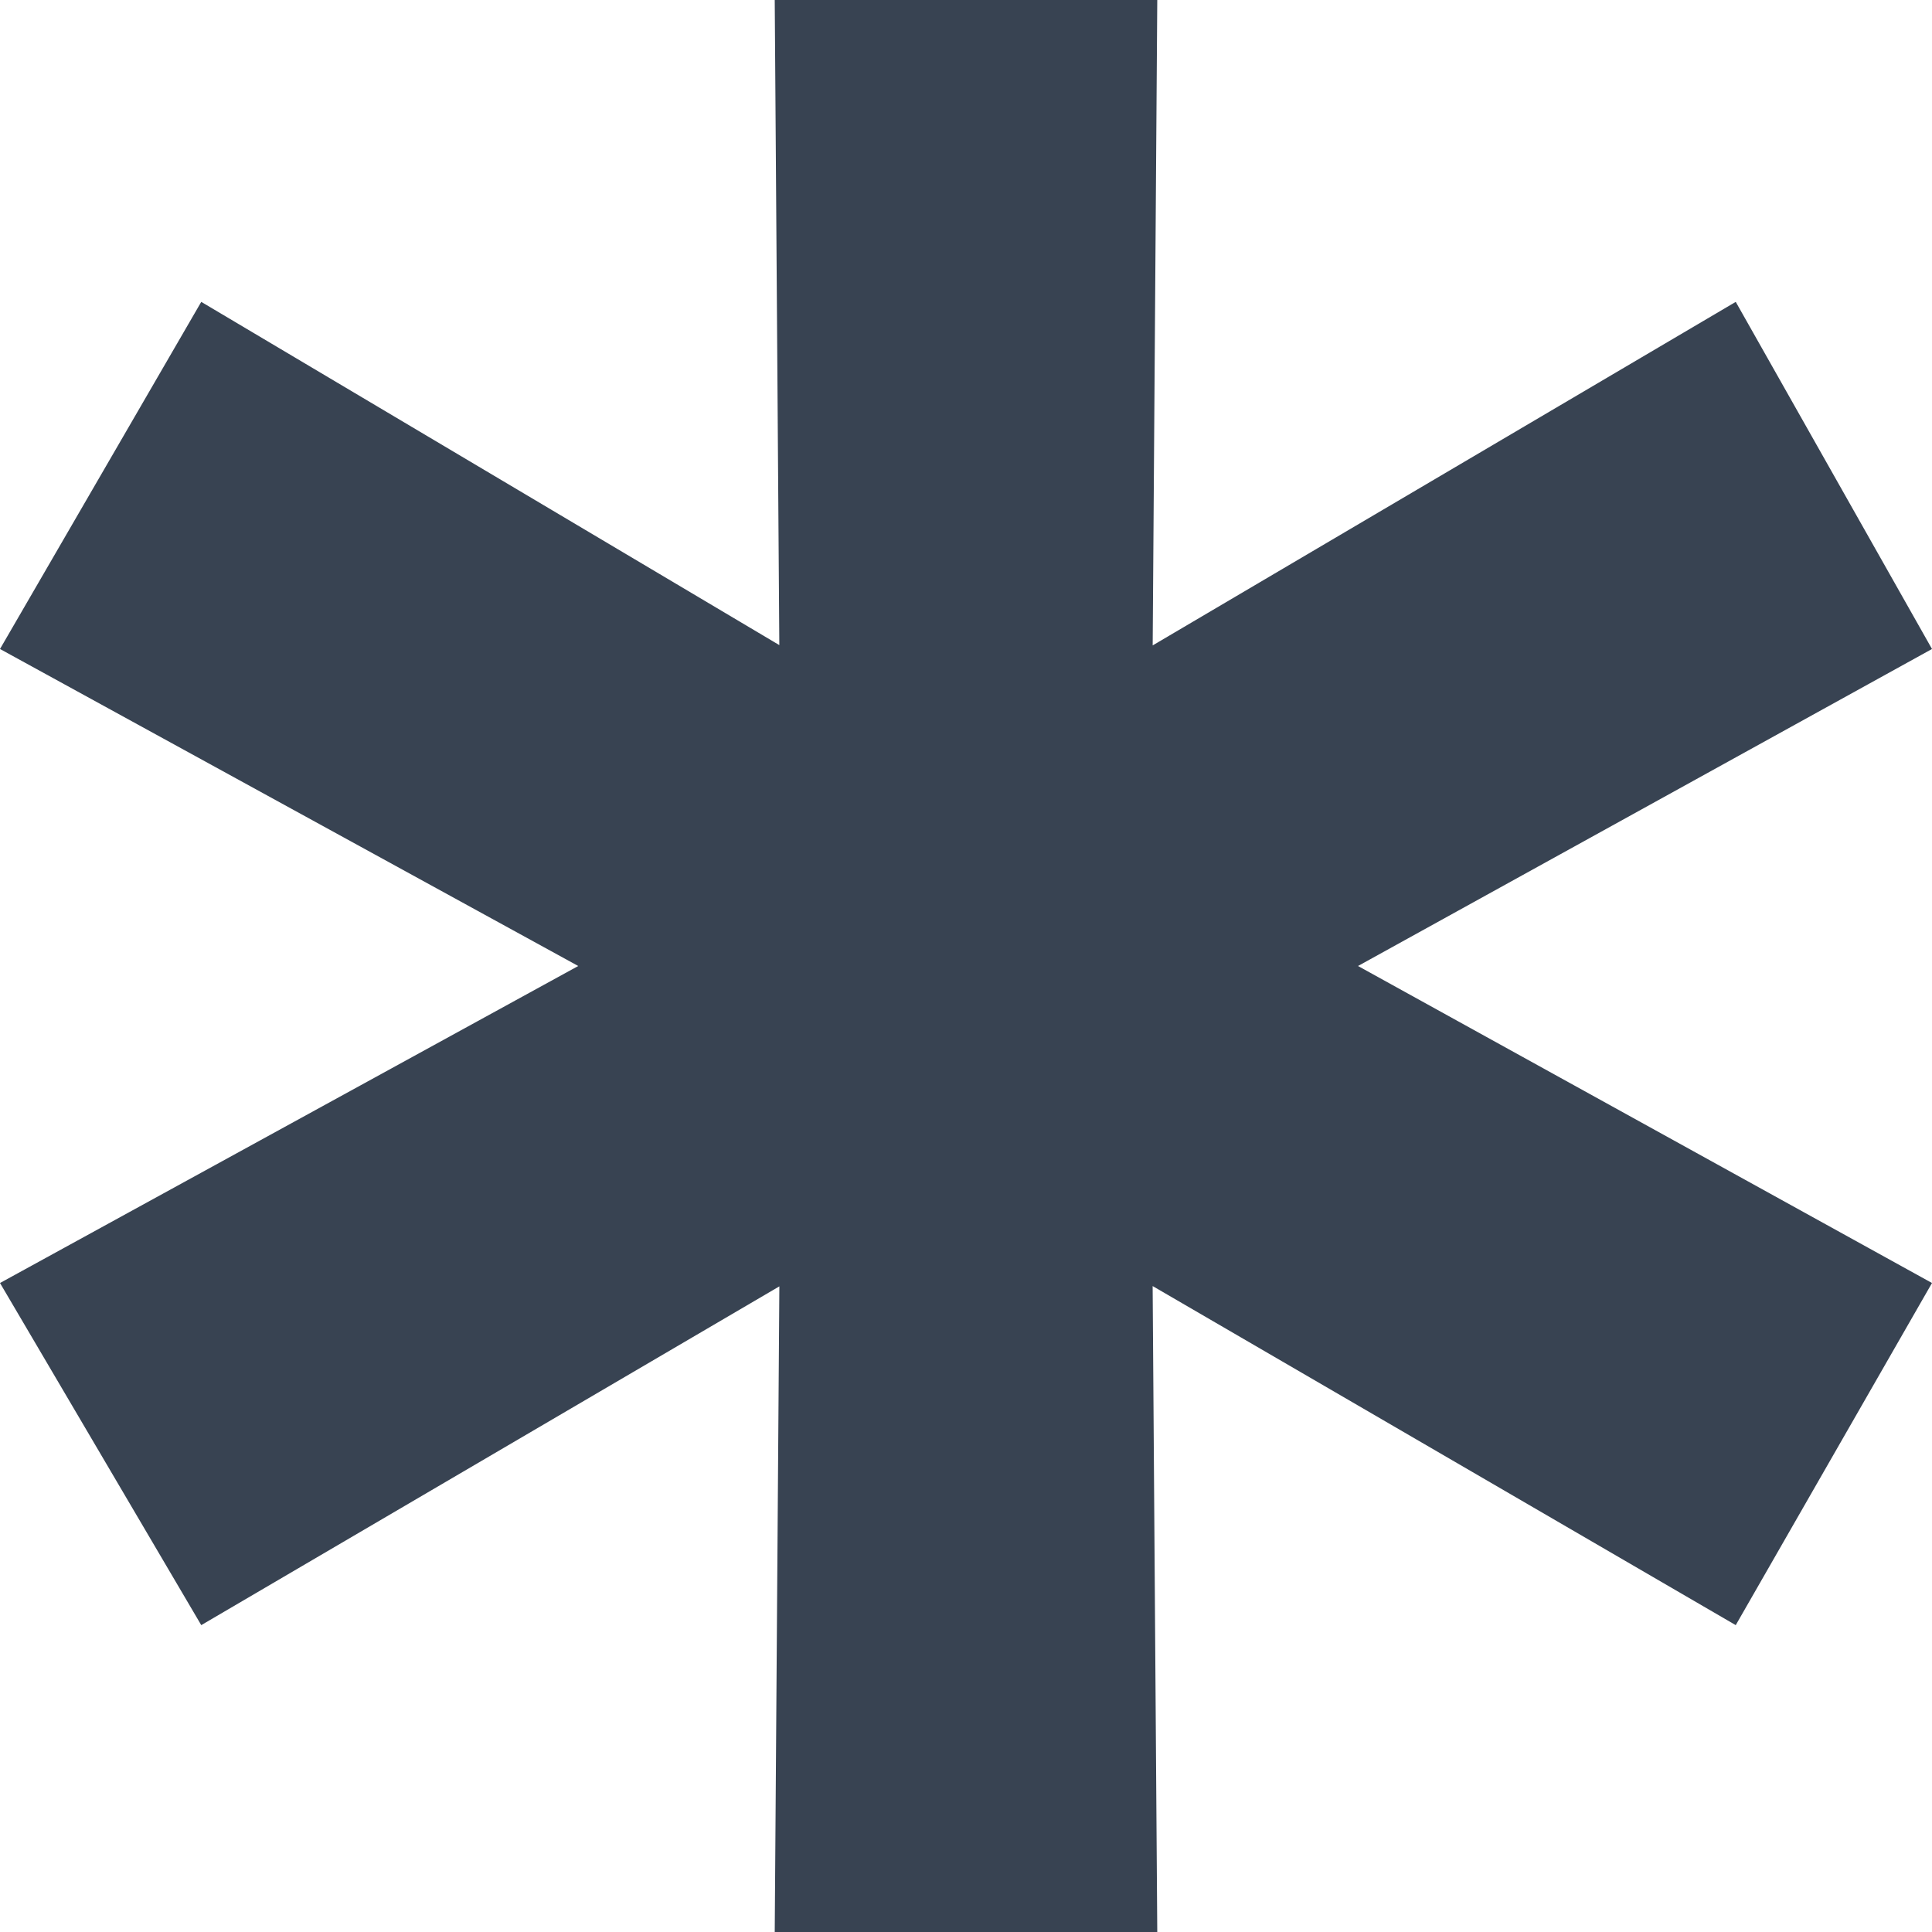
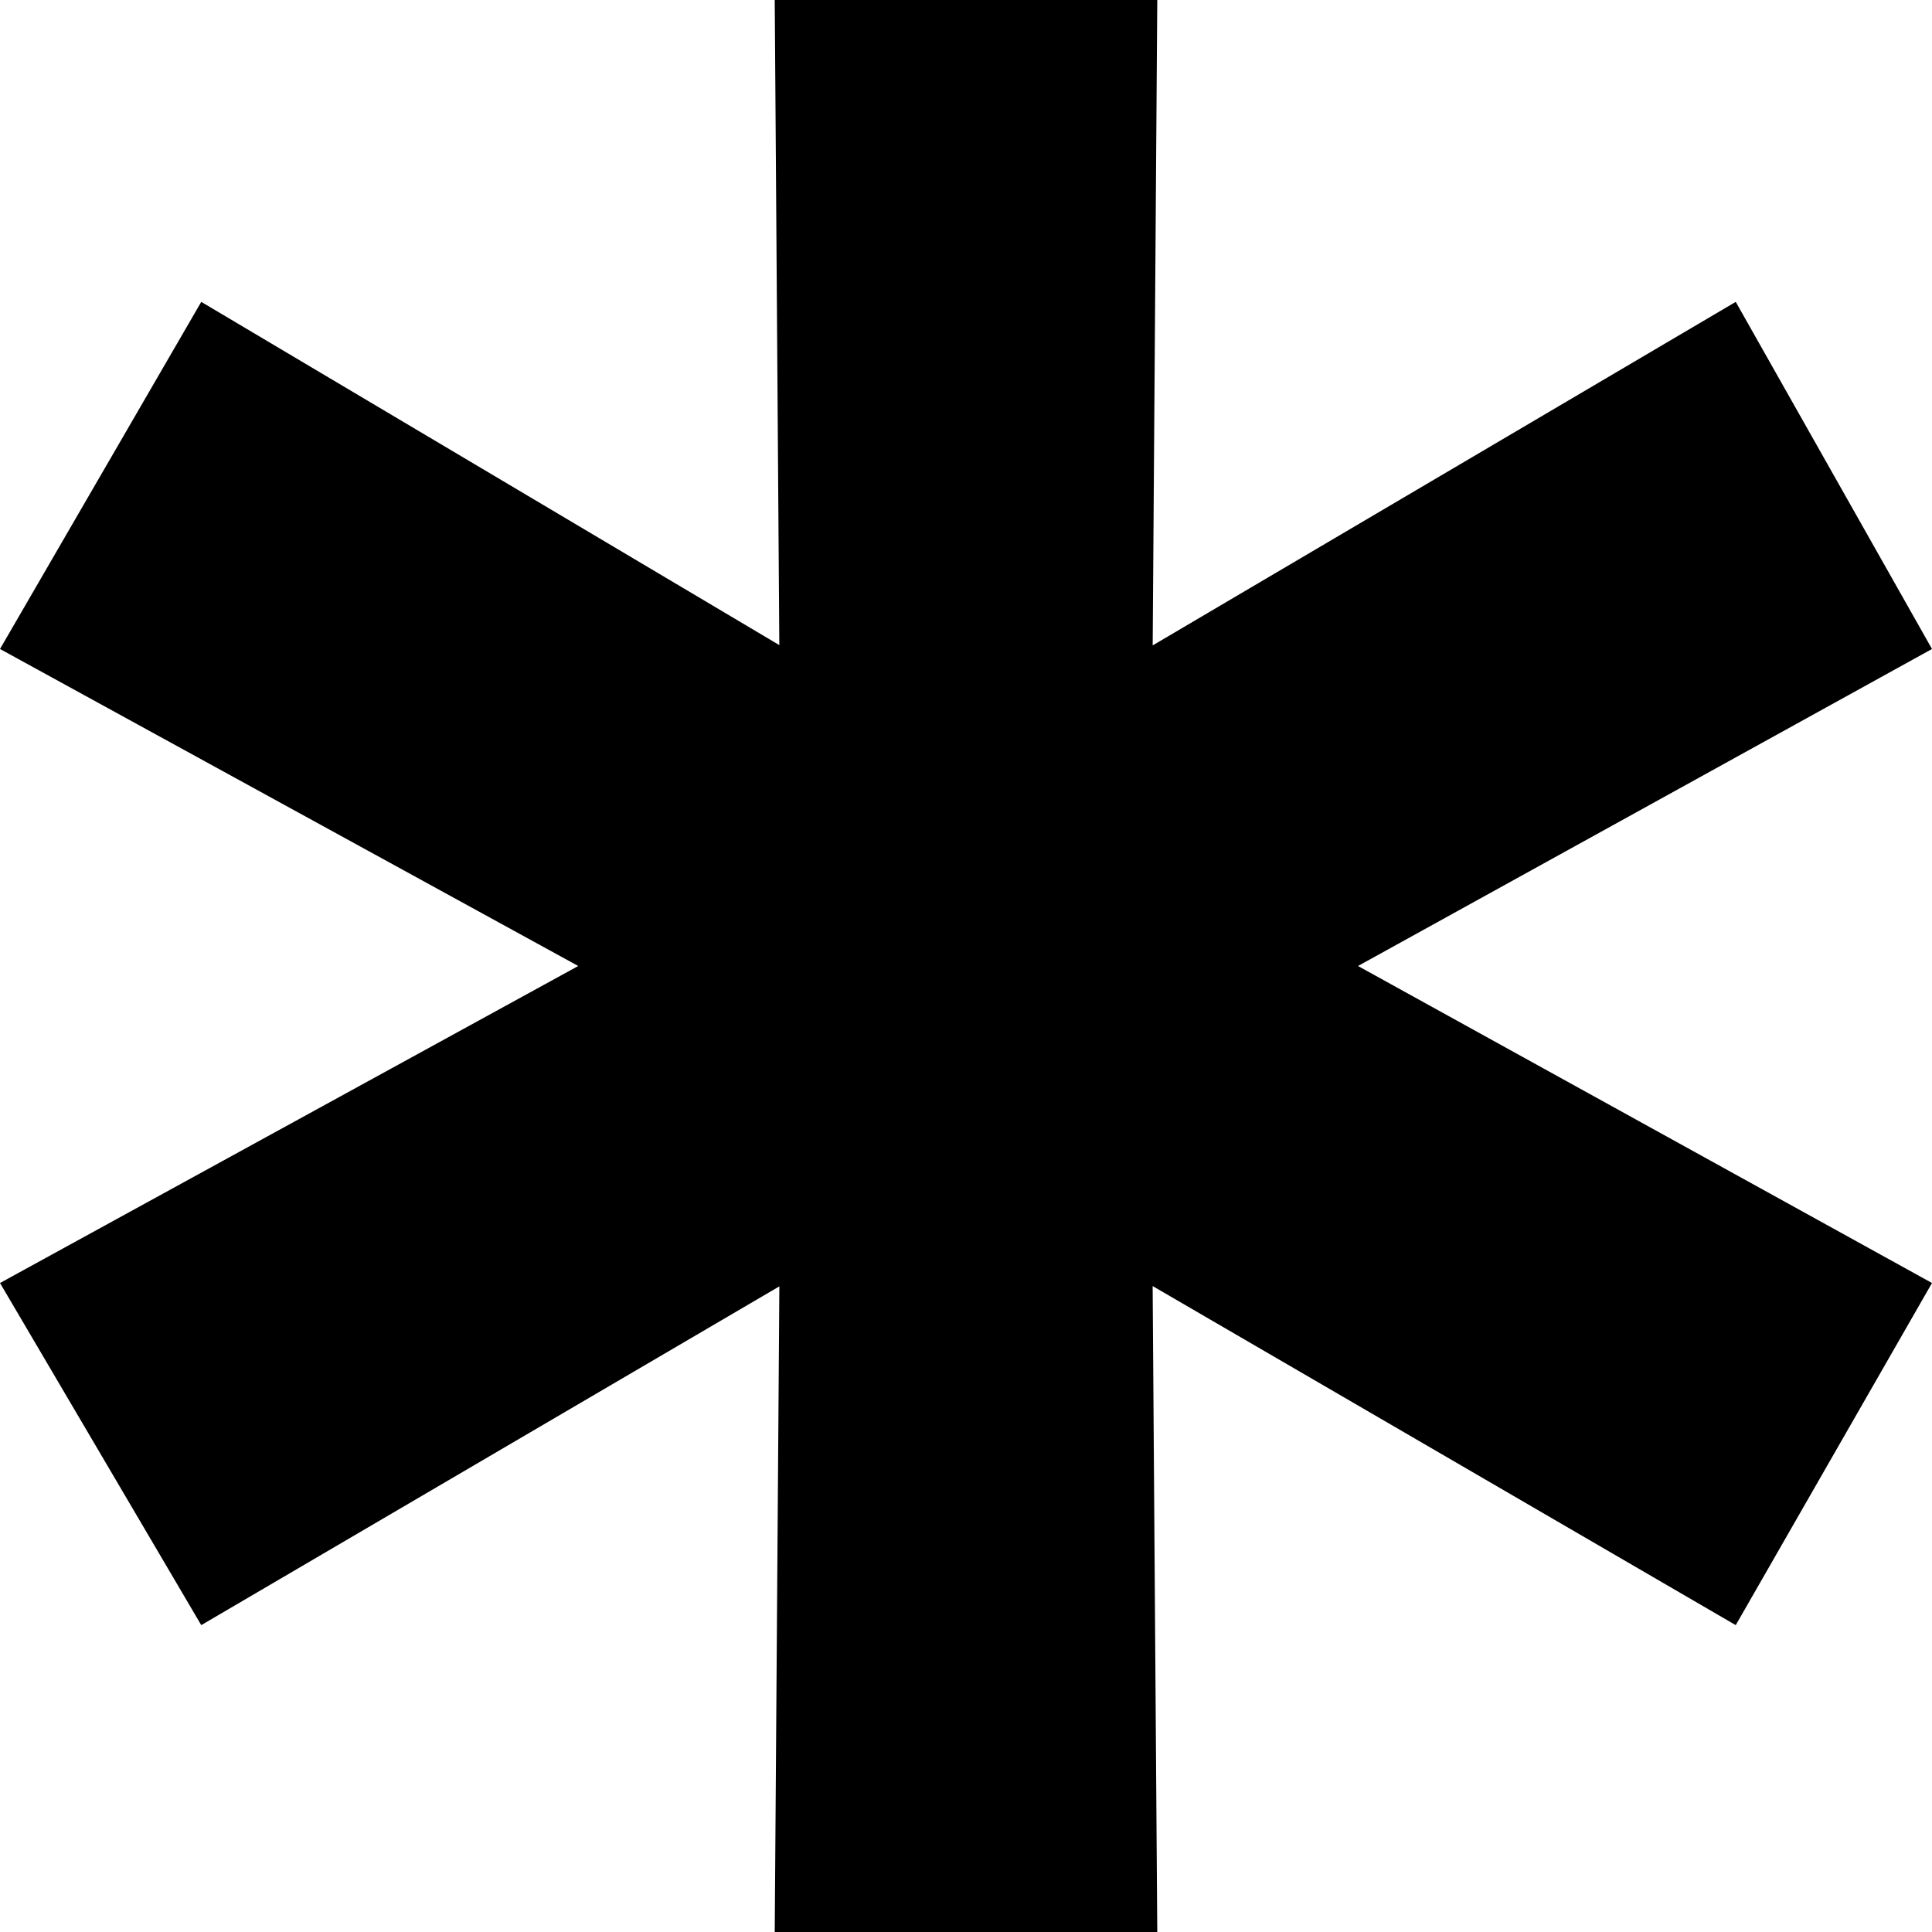
<svg xmlns="http://www.w3.org/2000/svg" width="12" height="12" viewBox="0 0 12 12" fill="none">
-   <path d="M12 4.031L7.812 6.344V5.656L12 7.969L10.781 10.094L6.75 7.75L7.156 7.531L7.188 12H4.812L4.844 7.531L5.25 7.75L1.25 10.094L0 7.969L4.219 5.656V6.344L0 4.031L1.25 1.875L5.25 4.25L4.844 4.5L4.812 0H7.188L7.156 4.5L6.75 4.25L10.781 1.875L12 4.031Z" fill="#384352" />
+   <path d="M12 4.031L7.812 6.344V5.656L12 7.969L10.781 10.094L6.75 7.75L7.156 7.531L7.188 12H4.812L4.844 7.531L5.25 7.75L1.25 10.094L0 7.969L4.219 5.656V6.344L0 4.031L1.25 1.875L5.25 4.25L4.844 4.5L4.812 0H7.188L7.156 4.5L6.75 4.25L10.781 1.875L12 4.031Z" fill="#000000" />
</svg>
